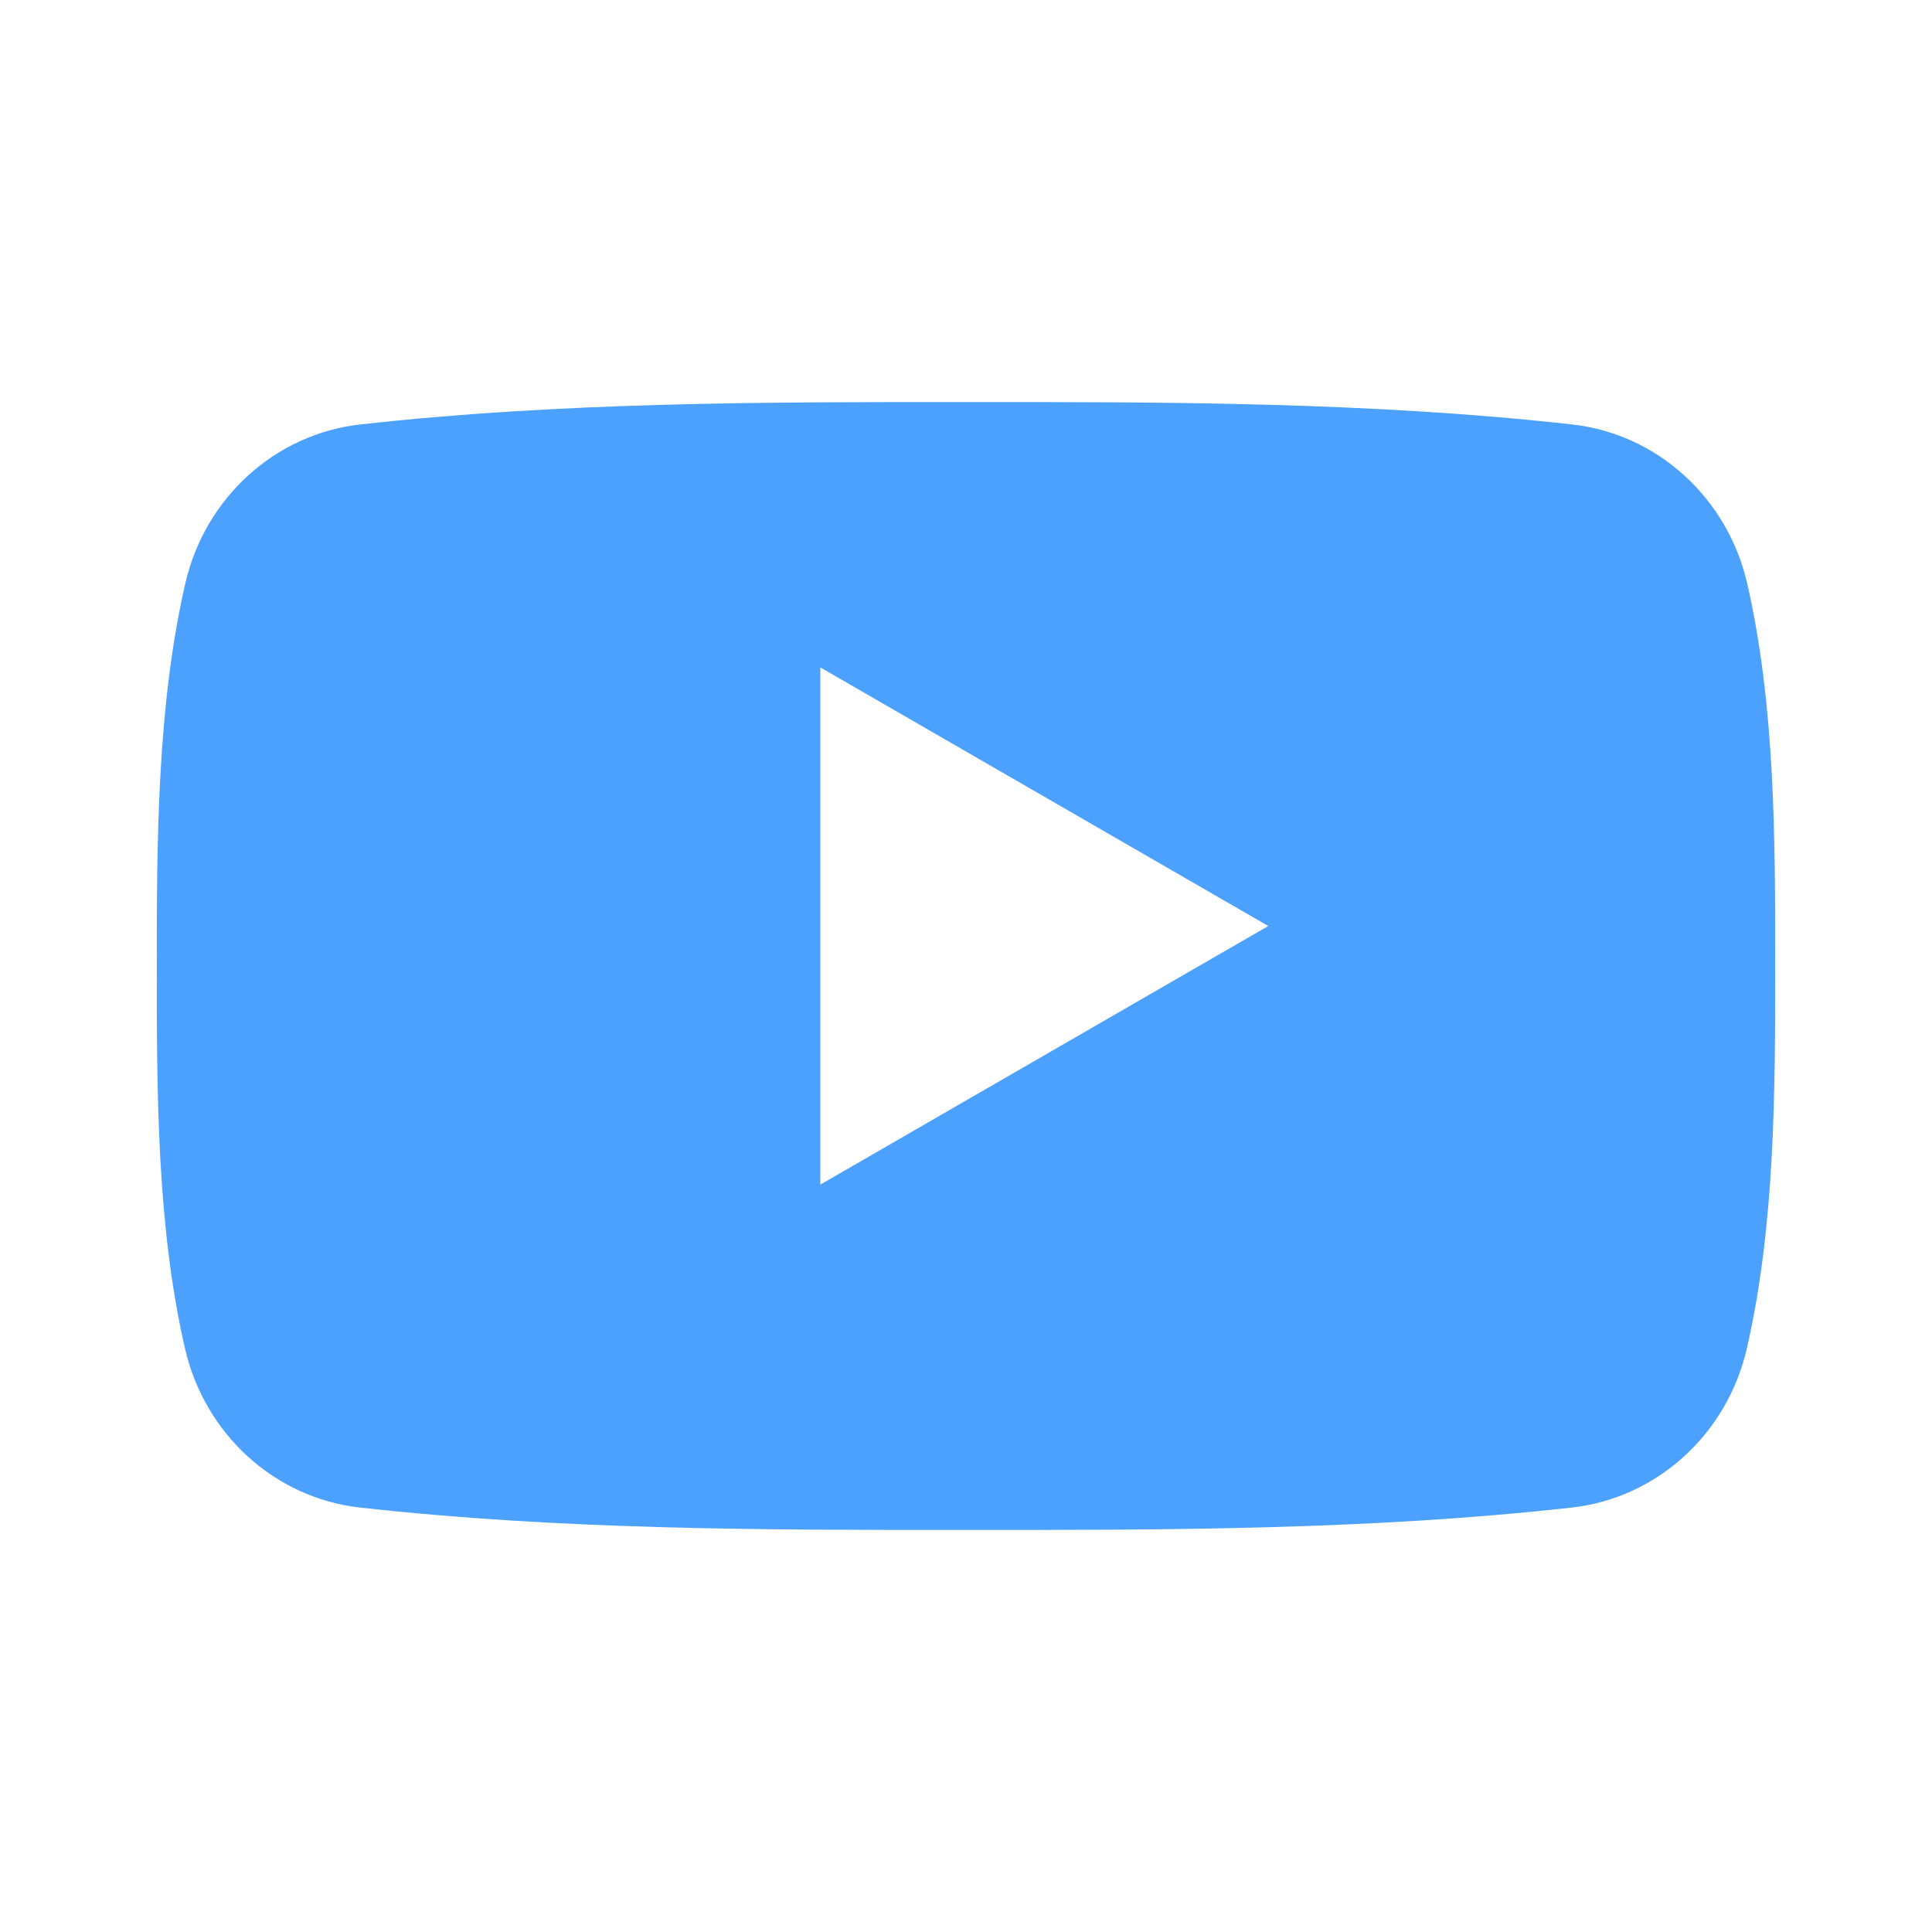
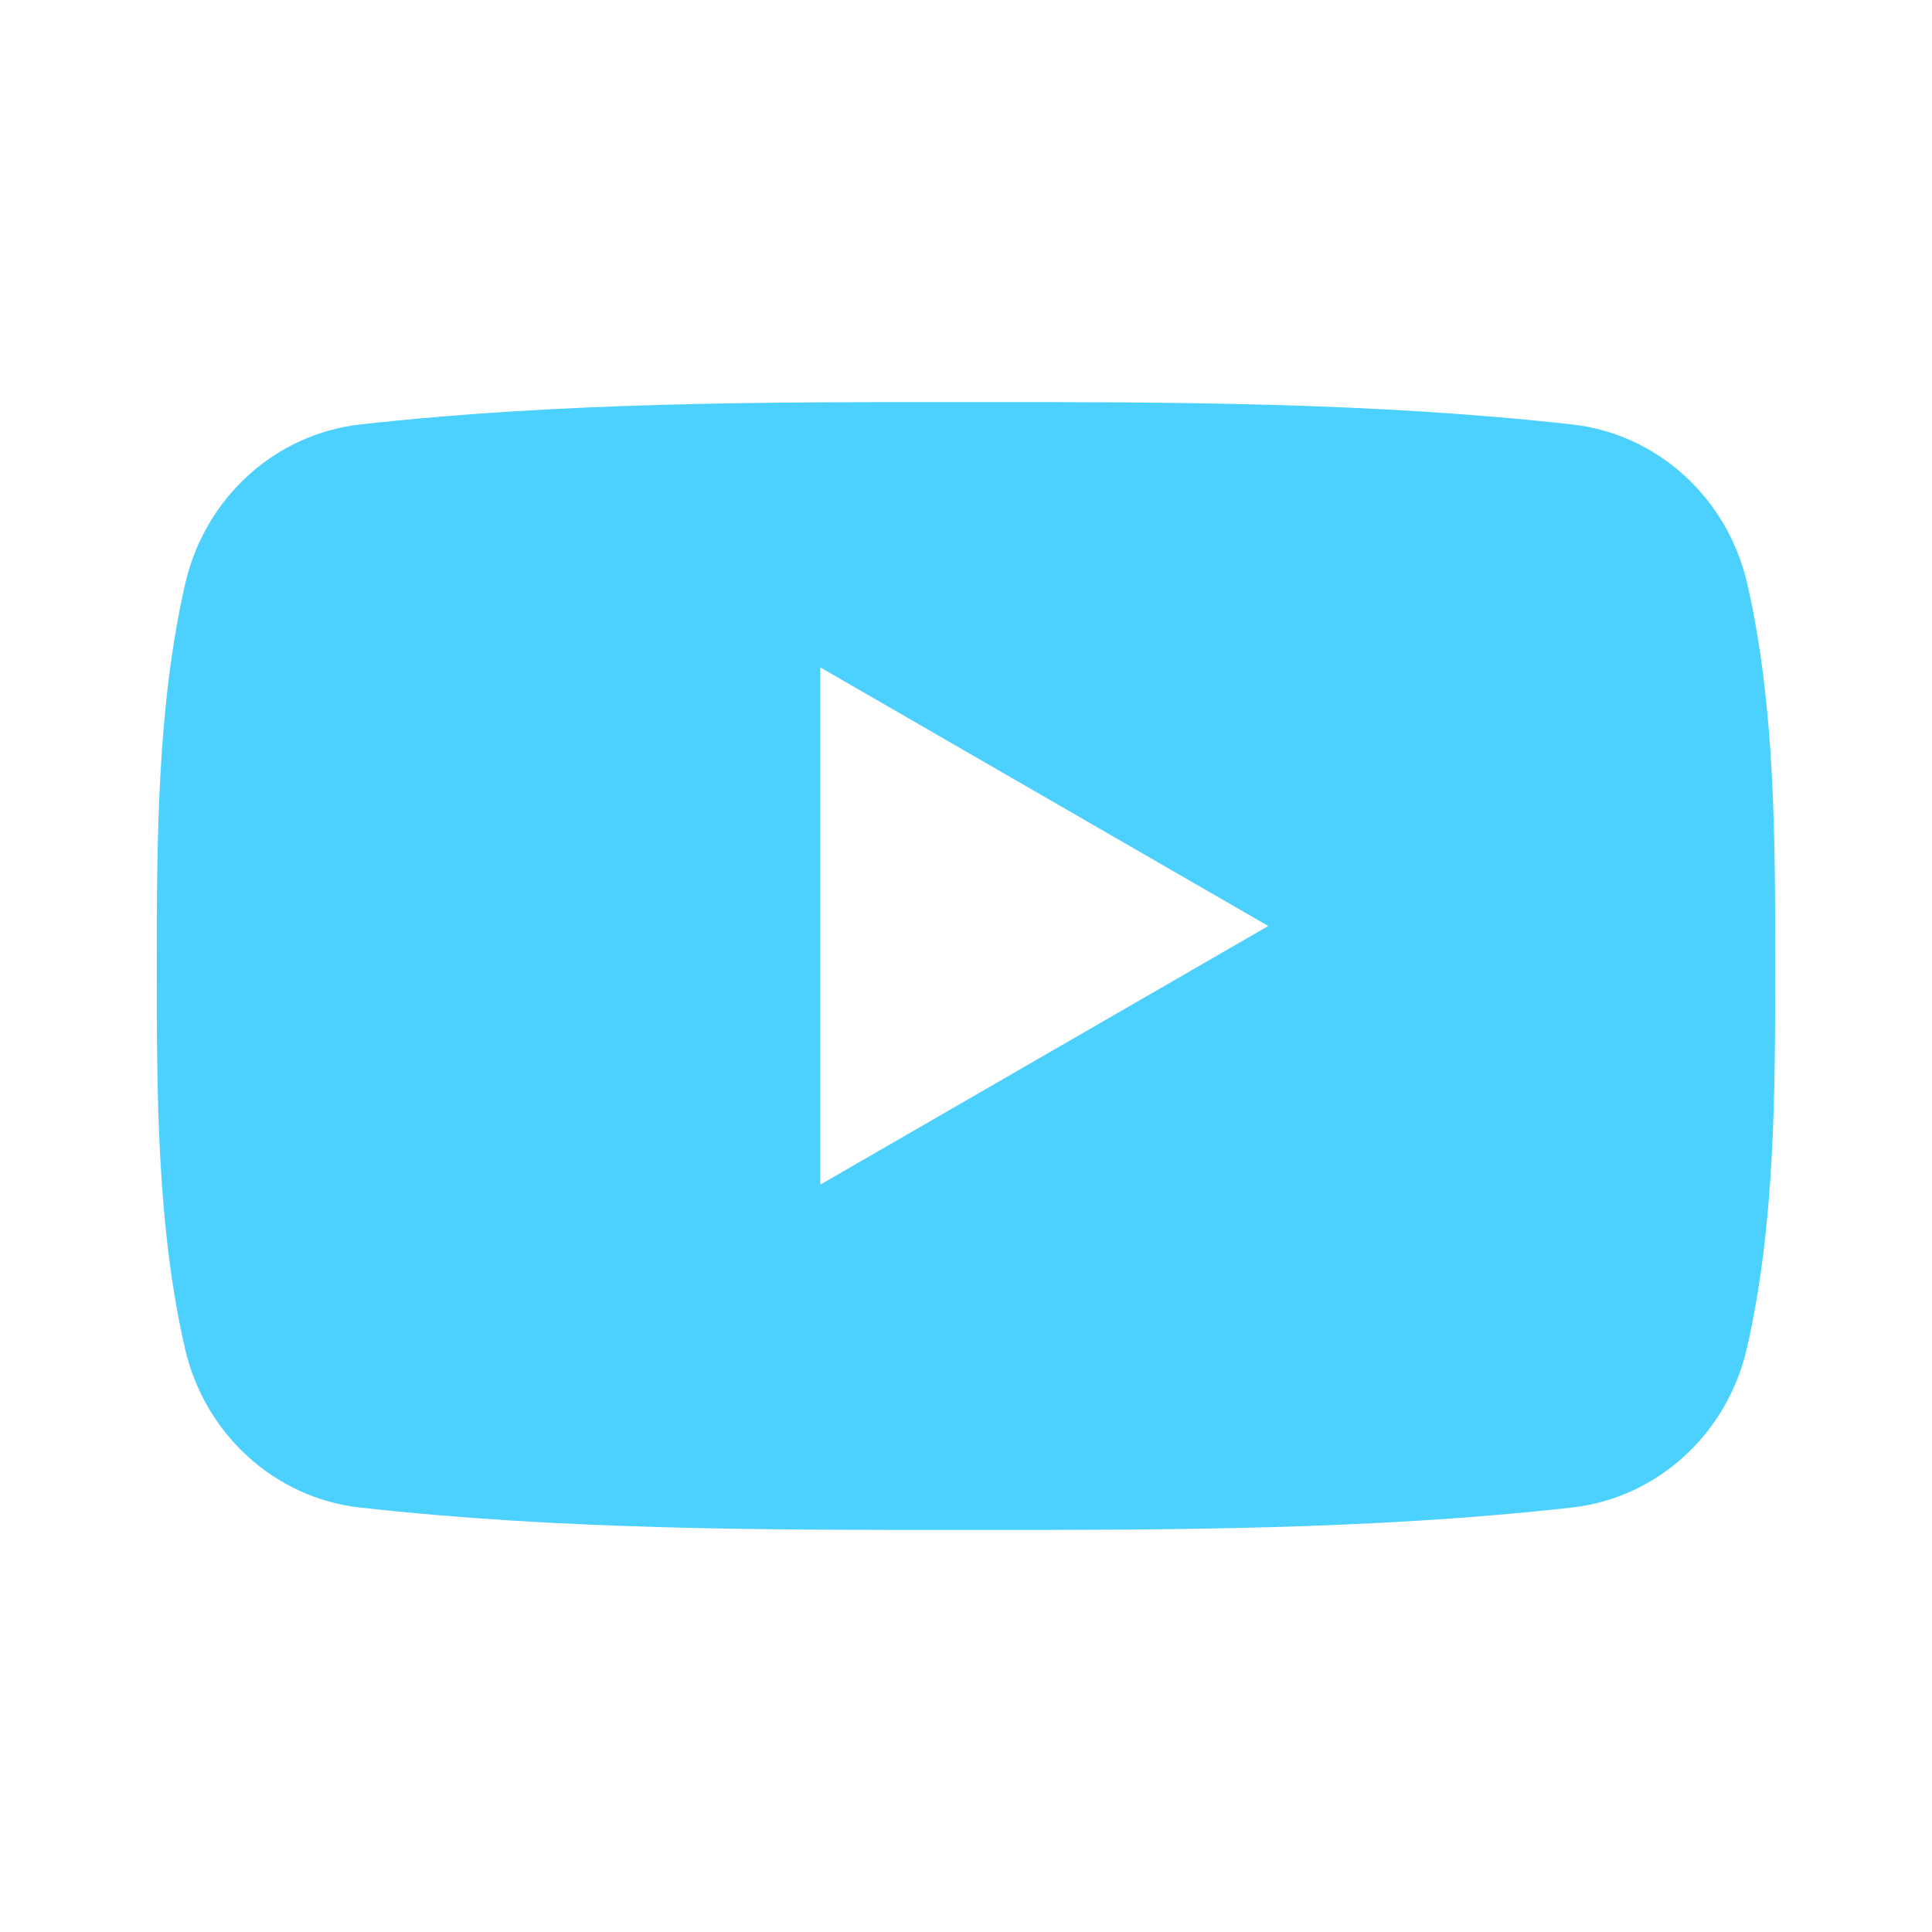
<svg xmlns="http://www.w3.org/2000/svg" width="20" height="20" viewBox="0 0 20 20">
-   <path fill="#007AFF" fill-opacity="0.7" d="M18.083,13.96 C17.878,14.851 17.149,15.508 16.272,15.606 C14.195,15.838 12.092,15.839 9.999,15.838 C7.906,15.839 5.803,15.838 3.726,15.606 C2.848,15.508 2.12,14.851 1.915,13.96 C1.623,12.691 1.623,11.306 1.623,10 C1.623,8.694 1.627,7.309 1.918,6.04 C2.123,5.149 2.852,4.492 3.729,4.394 C5.806,4.162 7.909,4.161 10.002,4.162 C12.096,4.161 14.198,4.162 16.276,4.394 C17.153,4.492 17.882,5.149 18.087,6.04 C18.378,7.309 18.377,8.694 18.377,10 C18.377,11.306 18.375,12.691 18.083,13.96 Z M8.492,6.909 L8.492,12.263 L13.129,9.586 L8.492,6.909 Z" />
+   <path fill="#00BEFF" fill-opacity="0.7" d="M18.083,13.96 C17.878,14.851 17.149,15.508 16.272,15.606 C14.195,15.838 12.092,15.839 9.999,15.838 C7.906,15.839 5.803,15.838 3.726,15.606 C2.848,15.508 2.12,14.851 1.915,13.96 C1.623,12.691 1.623,11.306 1.623,10 C1.623,8.694 1.627,7.309 1.918,6.04 C2.123,5.149 2.852,4.492 3.729,4.394 C5.806,4.162 7.909,4.161 10.002,4.162 C12.096,4.161 14.198,4.162 16.276,4.394 C17.153,4.492 17.882,5.149 18.087,6.04 C18.378,7.309 18.377,8.694 18.377,10 C18.377,11.306 18.375,12.691 18.083,13.96 Z M8.492,6.909 L8.492,12.263 L13.129,9.586 L8.492,6.909 Z" />
</svg>
